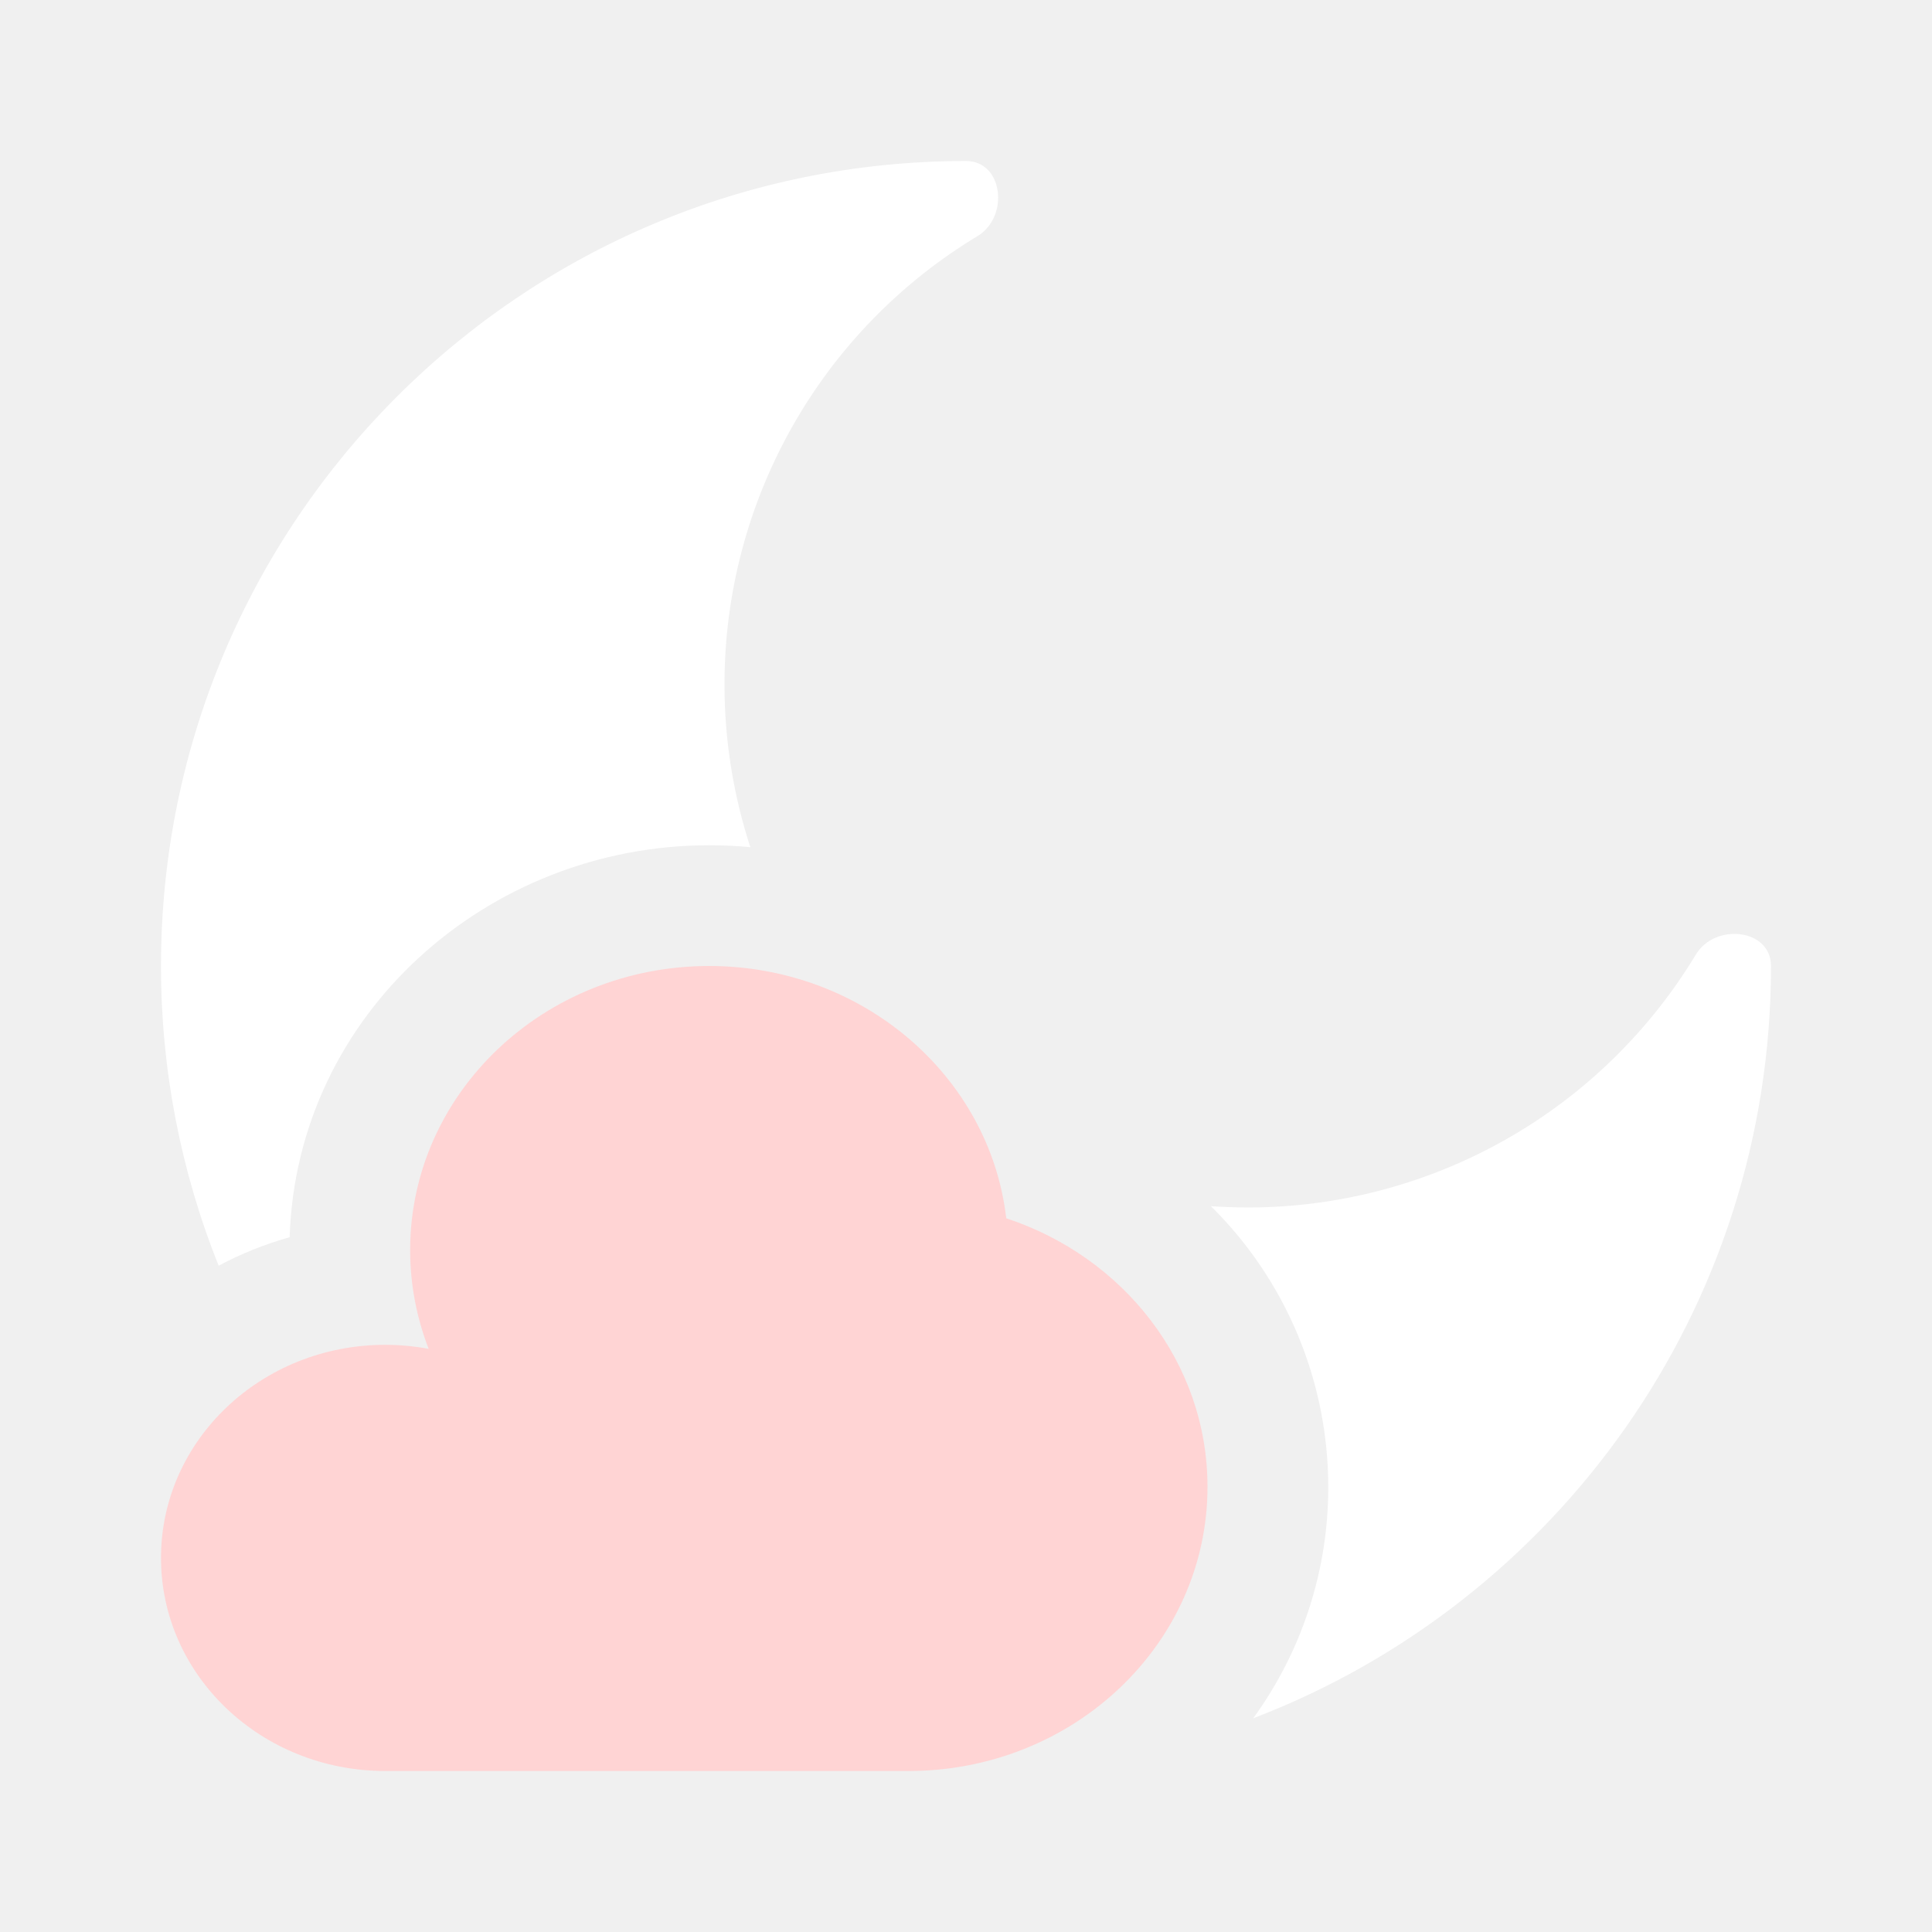
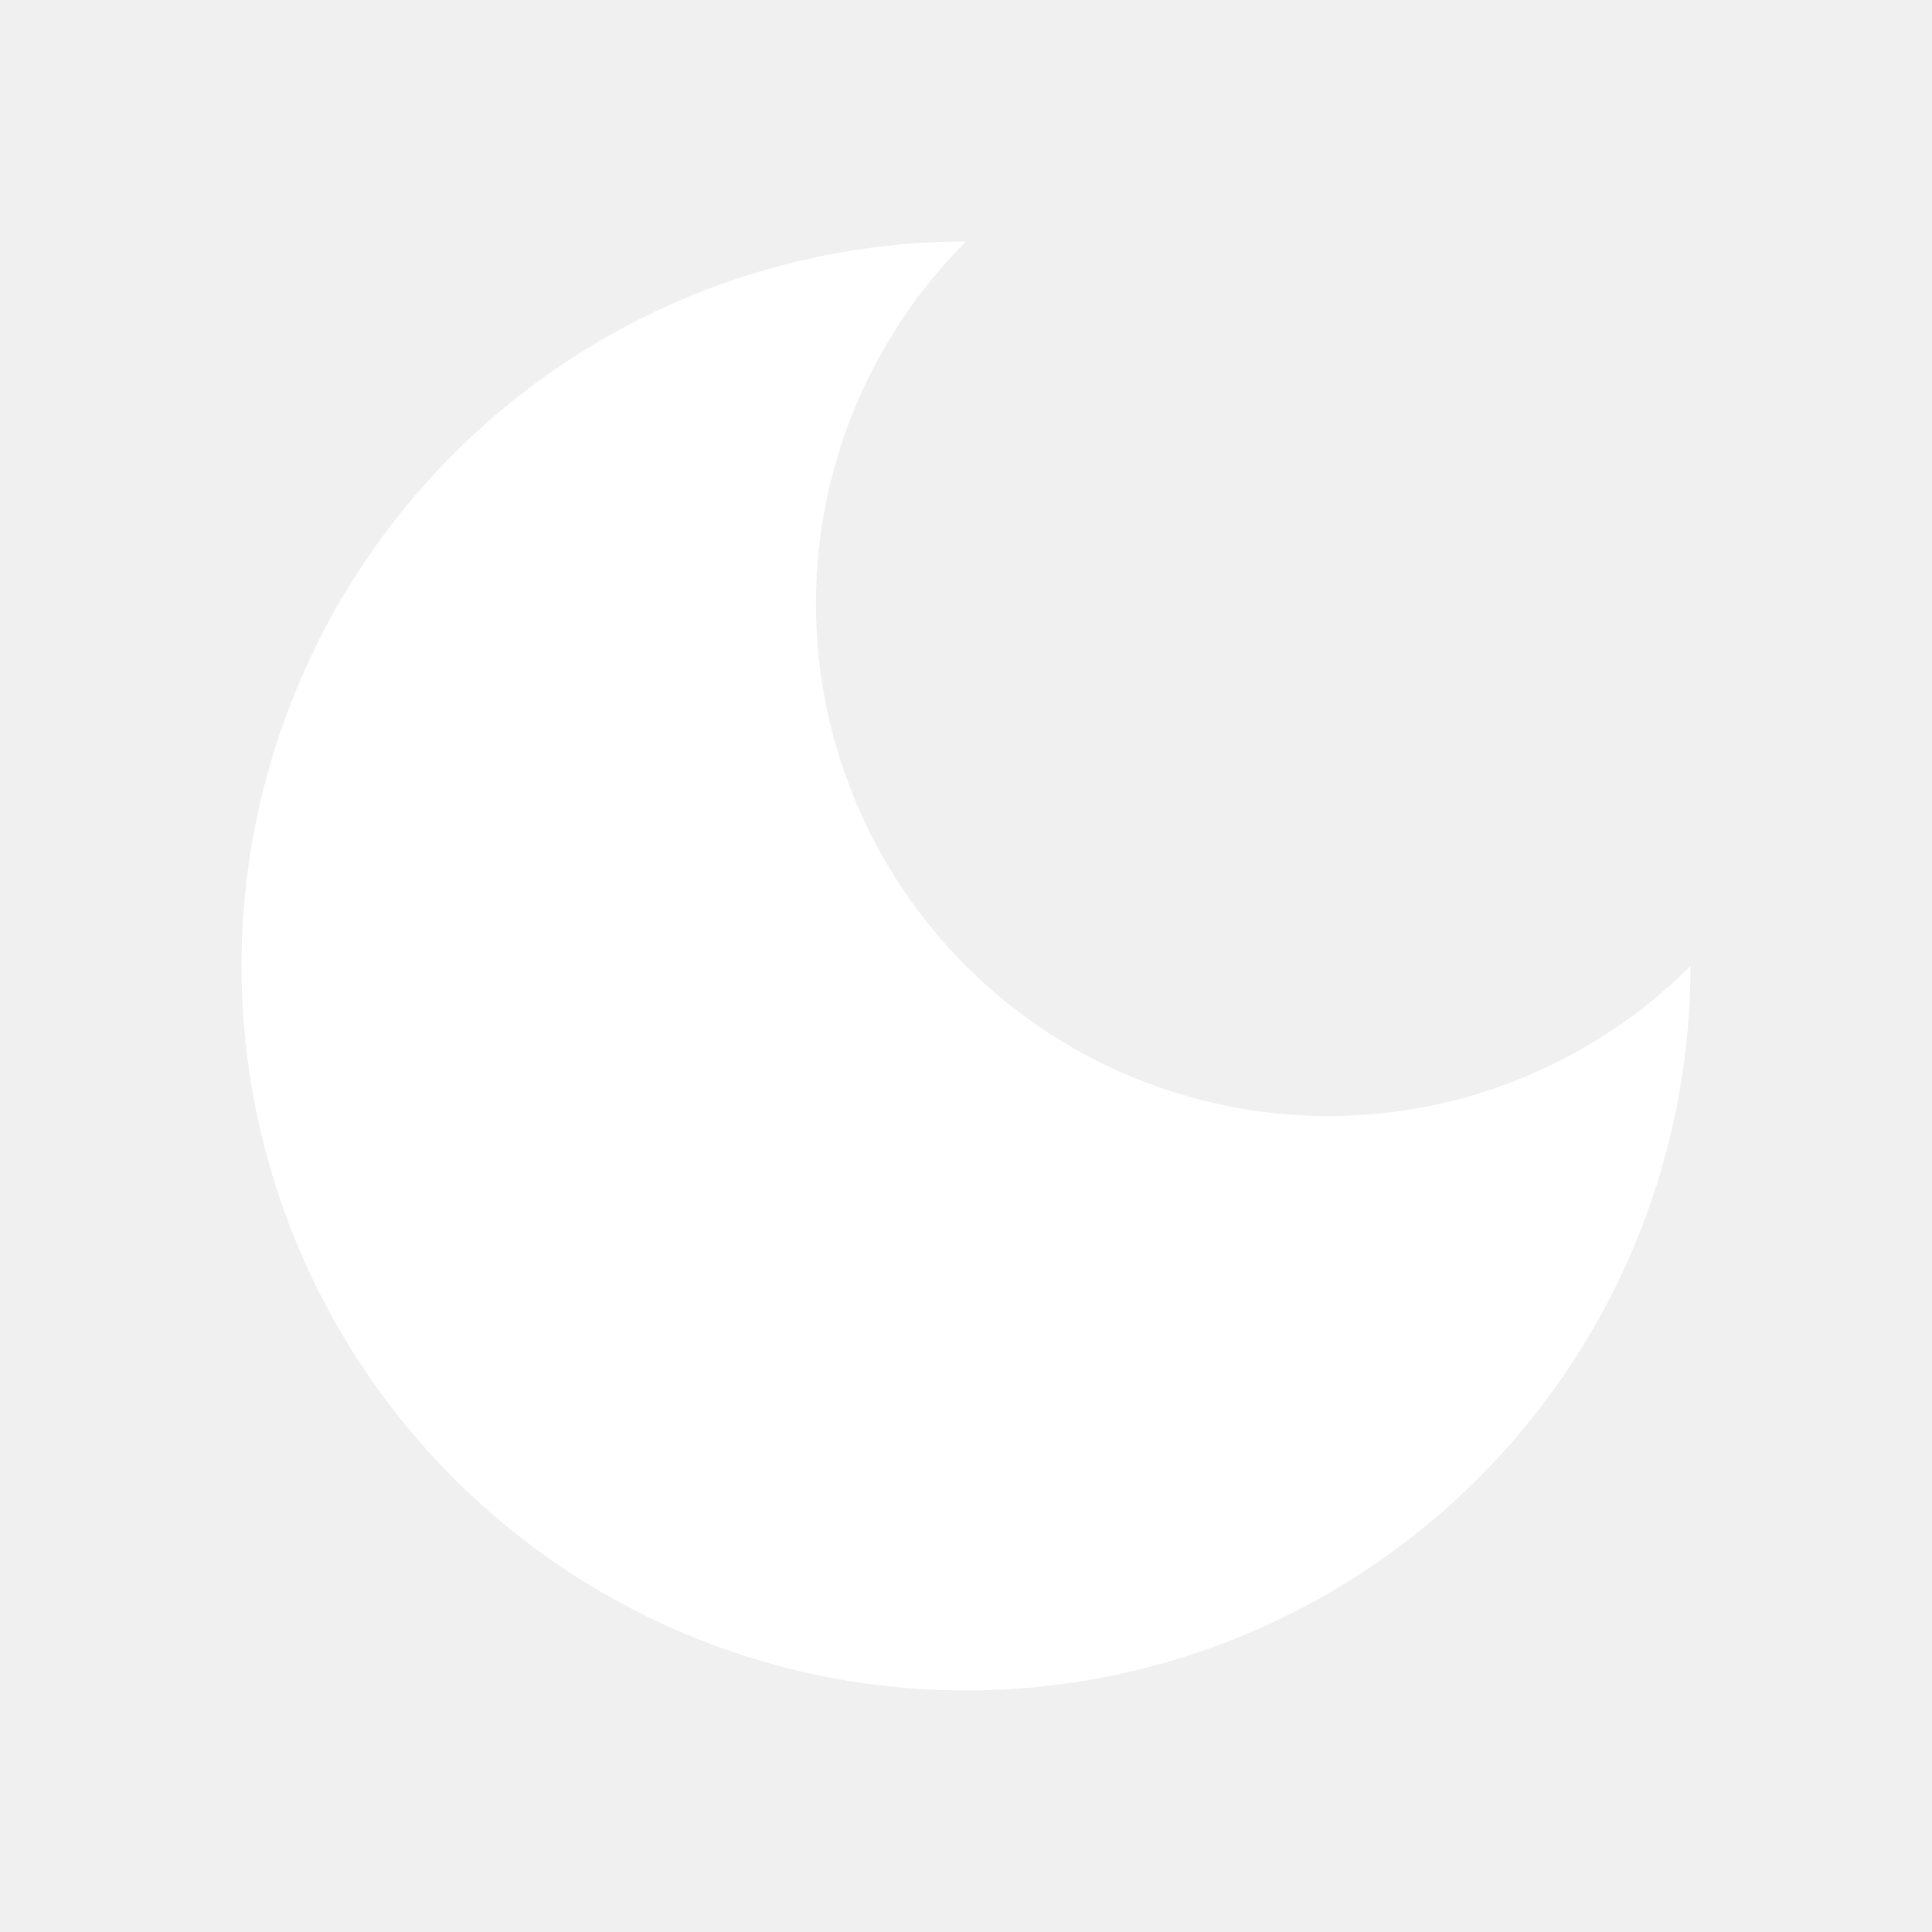
<svg xmlns="http://www.w3.org/2000/svg" width="24" height="24" viewBox="0 0 24 24" fill="none">
-   <path d="M11.286 22C13.337 22 15 20.42 15 18.47C15 16.926 13.955 15.613 12.5 15.134C12.295 13.371 10.72 12 8.81 12C6.758 12 5.095 13.58 5.095 15.53C5.095 15.96 5.177 16.374 5.325 16.756C5.147 16.723 4.966 16.706 4.785 16.706C3.248 16.706 2 17.89 2 19.353C2 20.816 3.247 22 4.786 22H11.286Z" fill="#FFD4D4" />
-   <path d="M2.716 15.723C2.995 15.574 3.289 15.456 3.598 15.369C3.686 12.6 6.056 10.5 8.81 10.5C8.983 10.5 9.153 10.508 9.321 10.524C9.108 9.871 8.999 9.187 9 8.5C9 7.38 9.289 6.279 9.84 5.303C10.39 4.328 11.184 3.511 12.143 2.933C12.54 2.693 12.463 2 12 2C6.477 2 2 6.477 2 12C1.999 13.275 2.242 14.539 2.716 15.723ZM22 12C22 16.266 19.329 19.908 15.568 21.345C16.175 20.51 16.502 19.504 16.5 18.471C16.5 17.822 16.371 17.18 16.121 16.581C15.871 15.983 15.505 15.44 15.043 14.984C15.194 14.994 15.347 14.999 15.5 15C16.62 15 17.721 14.711 18.697 14.16C19.672 13.61 20.488 12.816 21.067 11.857C21.307 11.461 22 11.537 22 12Z" fill="white" />
+   <path d="M12 3C10.806 4.193 10.136 5.812 10.136 7.5C10.136 9.188 10.806 10.806 12 12C13.194 13.194 14.812 13.864 16.5 13.864C18.188 13.864 19.806 13.194 21 12C21 13.78 20.472 15.52 19.483 17C18.494 18.48 17.089 19.634 15.444 20.315C13.8 20.996 11.99 21.174 10.244 20.827C8.498 20.48 6.895 19.623 5.636 18.364C4.377 17.105 3.52 15.502 3.173 13.756C2.826 12.01 3.004 10.2 3.685 8.556C4.366 6.911 5.52 5.506 7 4.517C8.48 3.528 10.22 3 12 3Z" fill="white" />
</svg>
